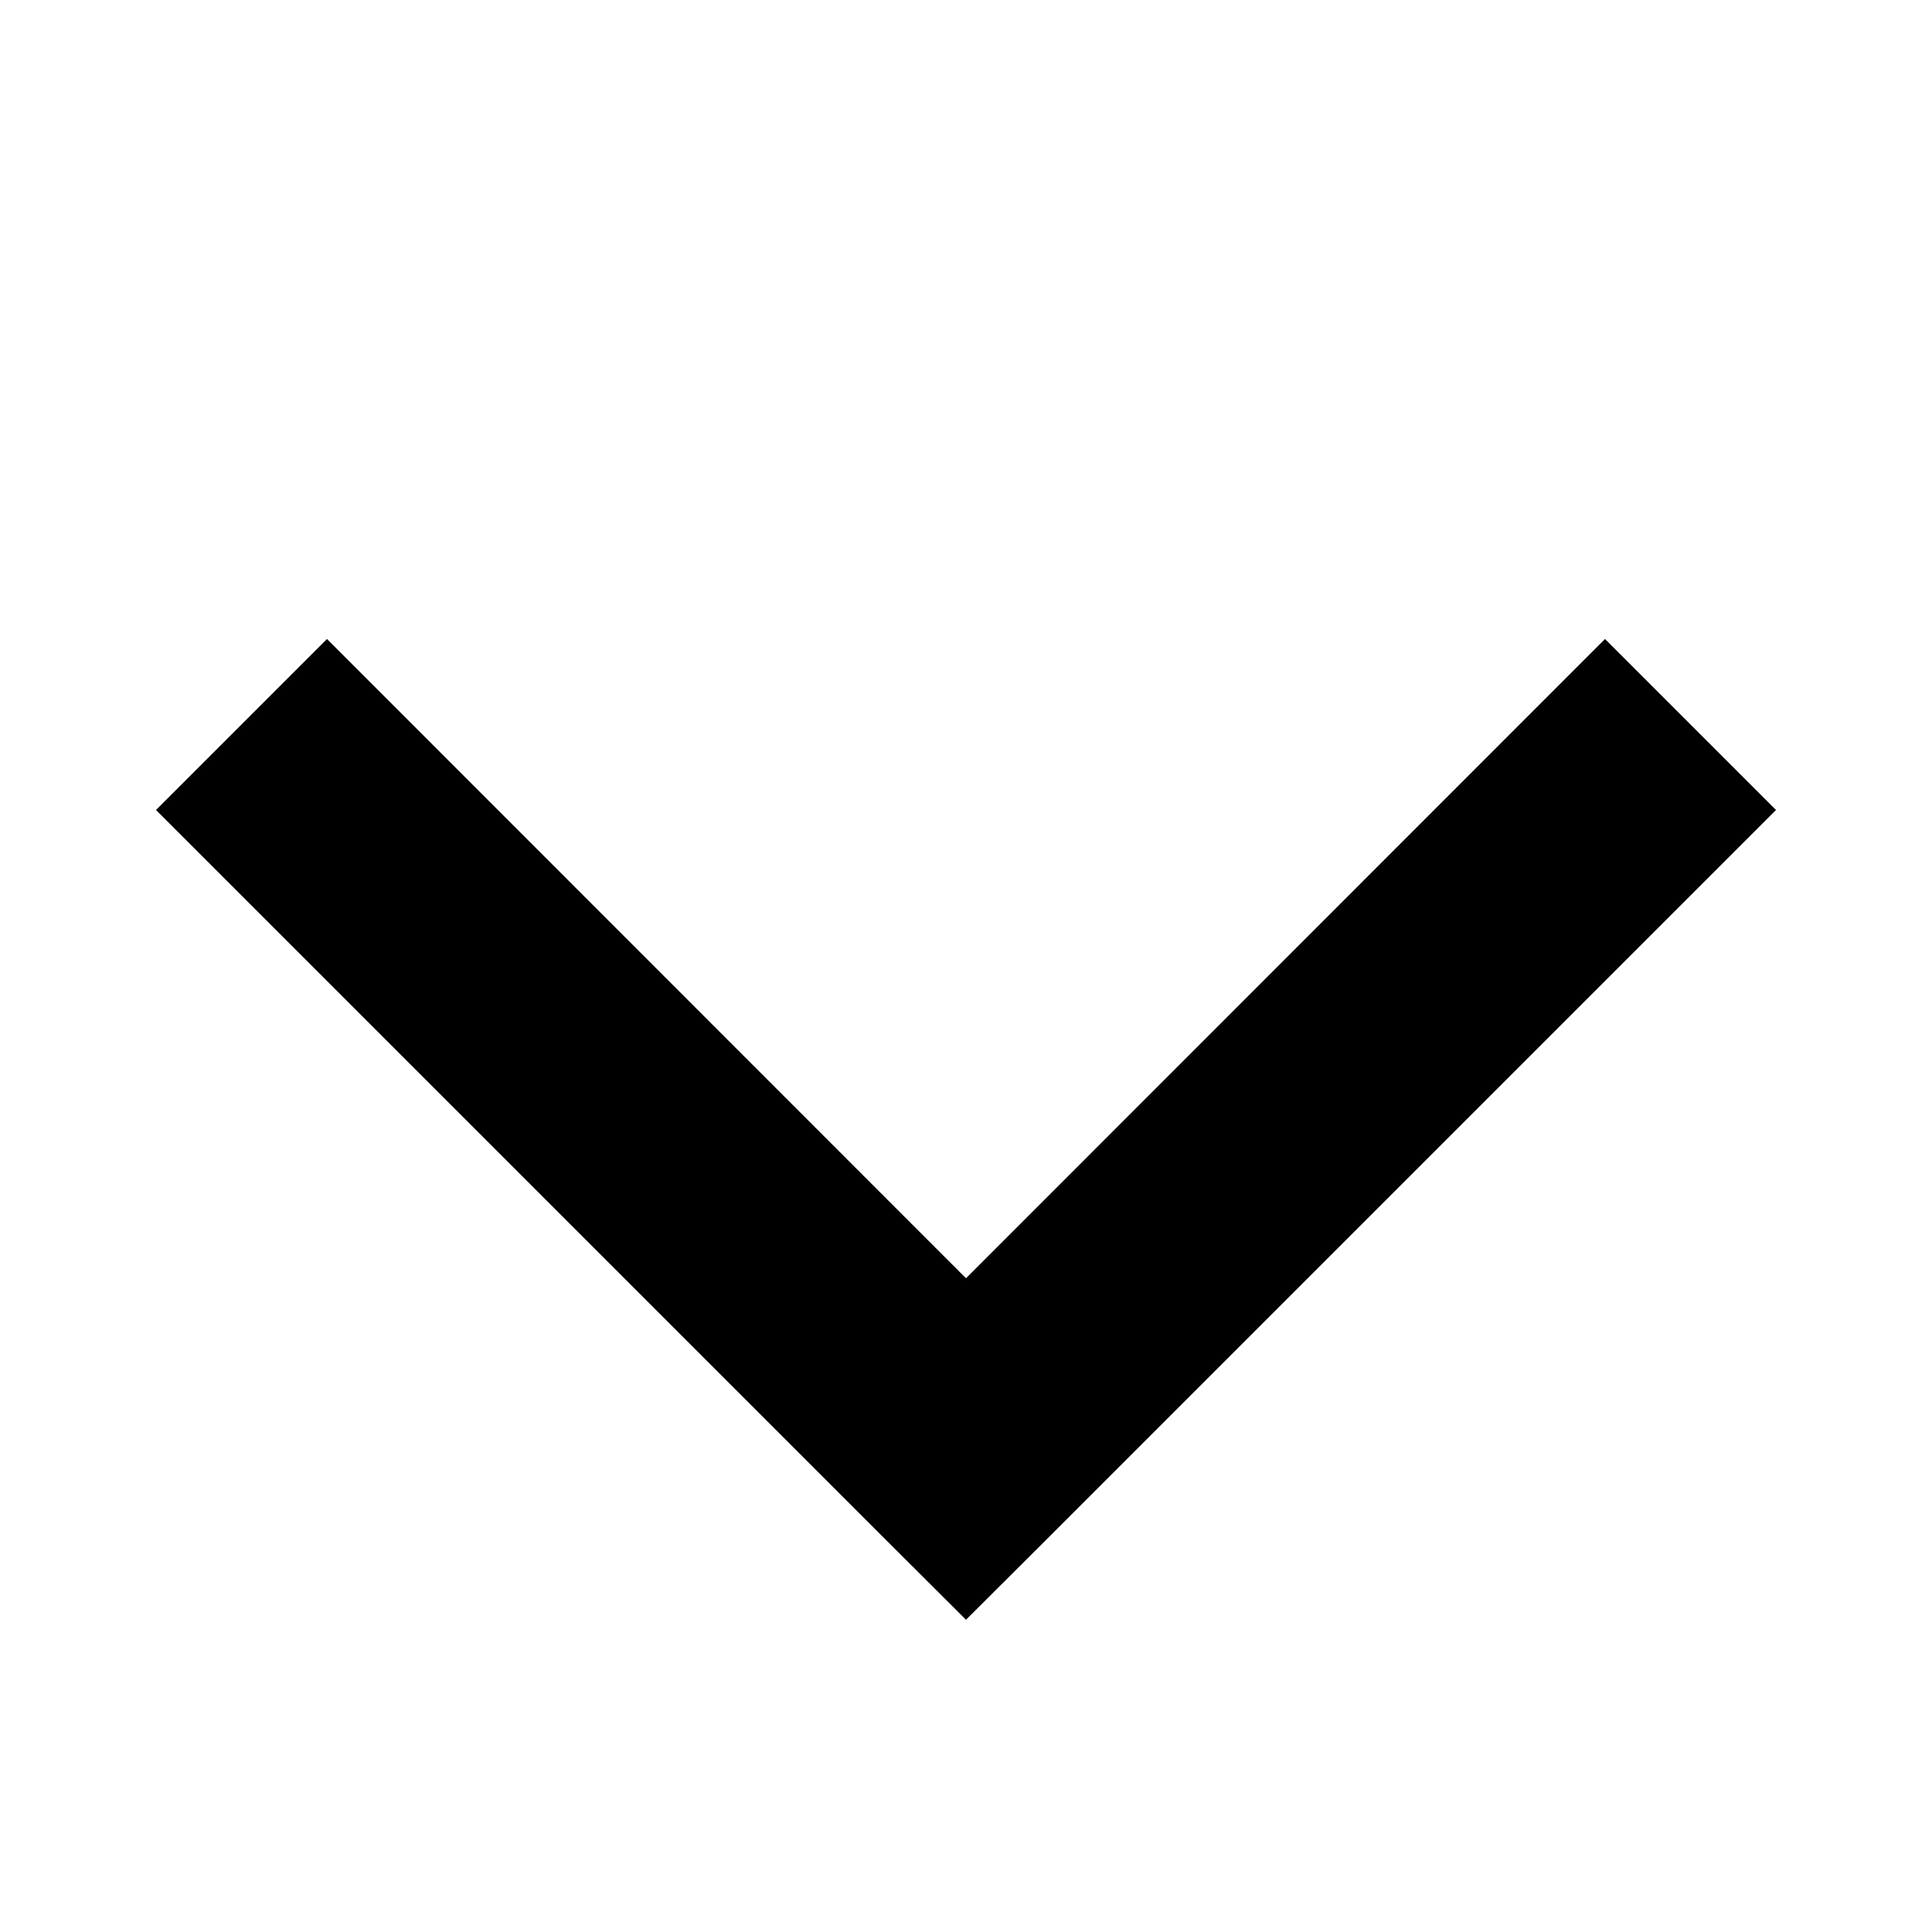
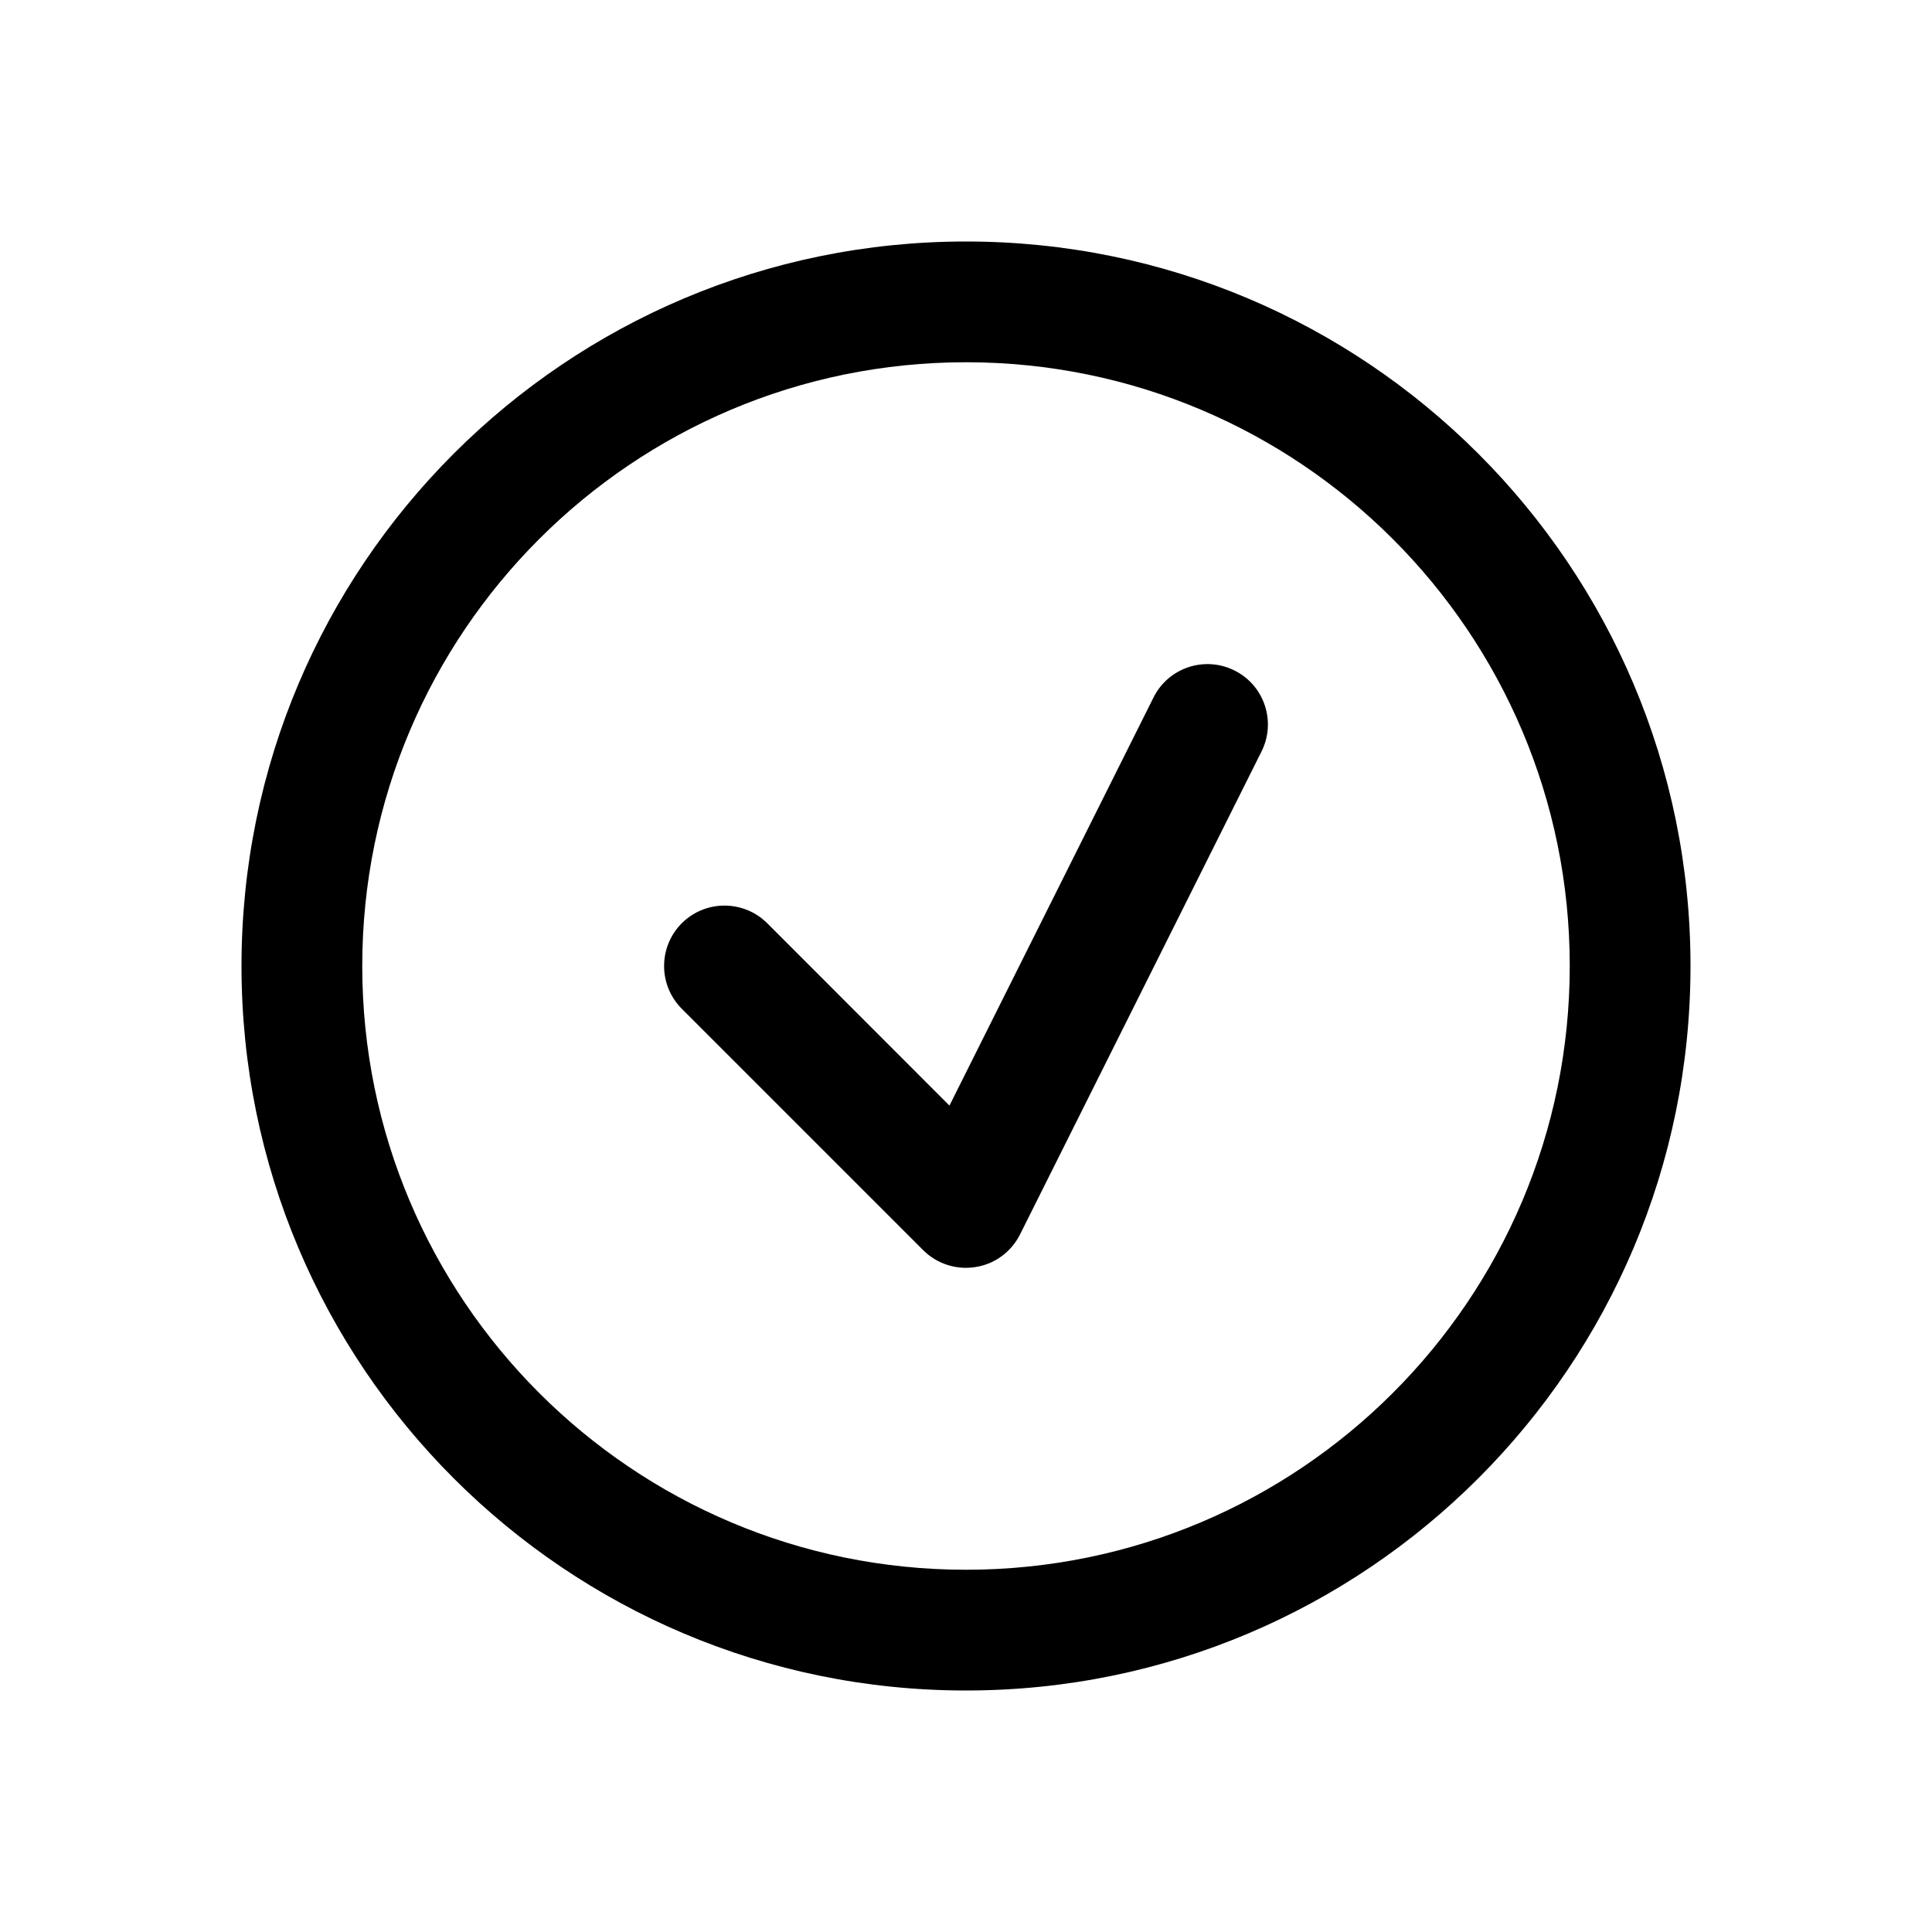
- <svg xmlns="http://www.w3.org/2000/svg" width="8" height="8" viewBox="0 0 8 8" fill="none">
-   <path fill-rule="evenodd" clip-rule="evenodd" d="M3.646 6.354L0.646 3.354L1.354 2.646L4 5.293L6.646 2.646L7.354 3.354L4.354 6.354L4 6.707L3.646 6.354Z" fill="black" />
+ <svg xmlns="http://www.w3.org/2000/svg" width="16" height="16" viewBox="0 0 16 16" fill="none">
+   <path fill-rule="evenodd" clip-rule="evenodd" d="M13 8C13 10.761 10.761 13 8 13C5.239 13 3 10.761 3 8C3 5.239 5.239 3 8 3C10.761 3 13 5.239 13 8ZM14 8C14 11.314 11.314 14 8 14C4.686 14 2 11.314 2 8C2 4.686 4.686 2 8 2C11.314 2 14 4.686 14 8ZM10.447 6.224C10.571 5.977 10.471 5.676 10.224 5.553C9.977 5.429 9.676 5.529 9.553 5.776L7.863 9.156L6.354 7.646C6.158 7.451 5.842 7.451 5.646 7.646C5.451 7.842 5.451 8.158 5.646 8.354L7.646 10.354C7.76 10.467 7.921 10.519 8.08 10.493C8.239 10.468 8.375 10.367 8.447 10.224L10.447 6.224Z" fill="black" />
</svg>
